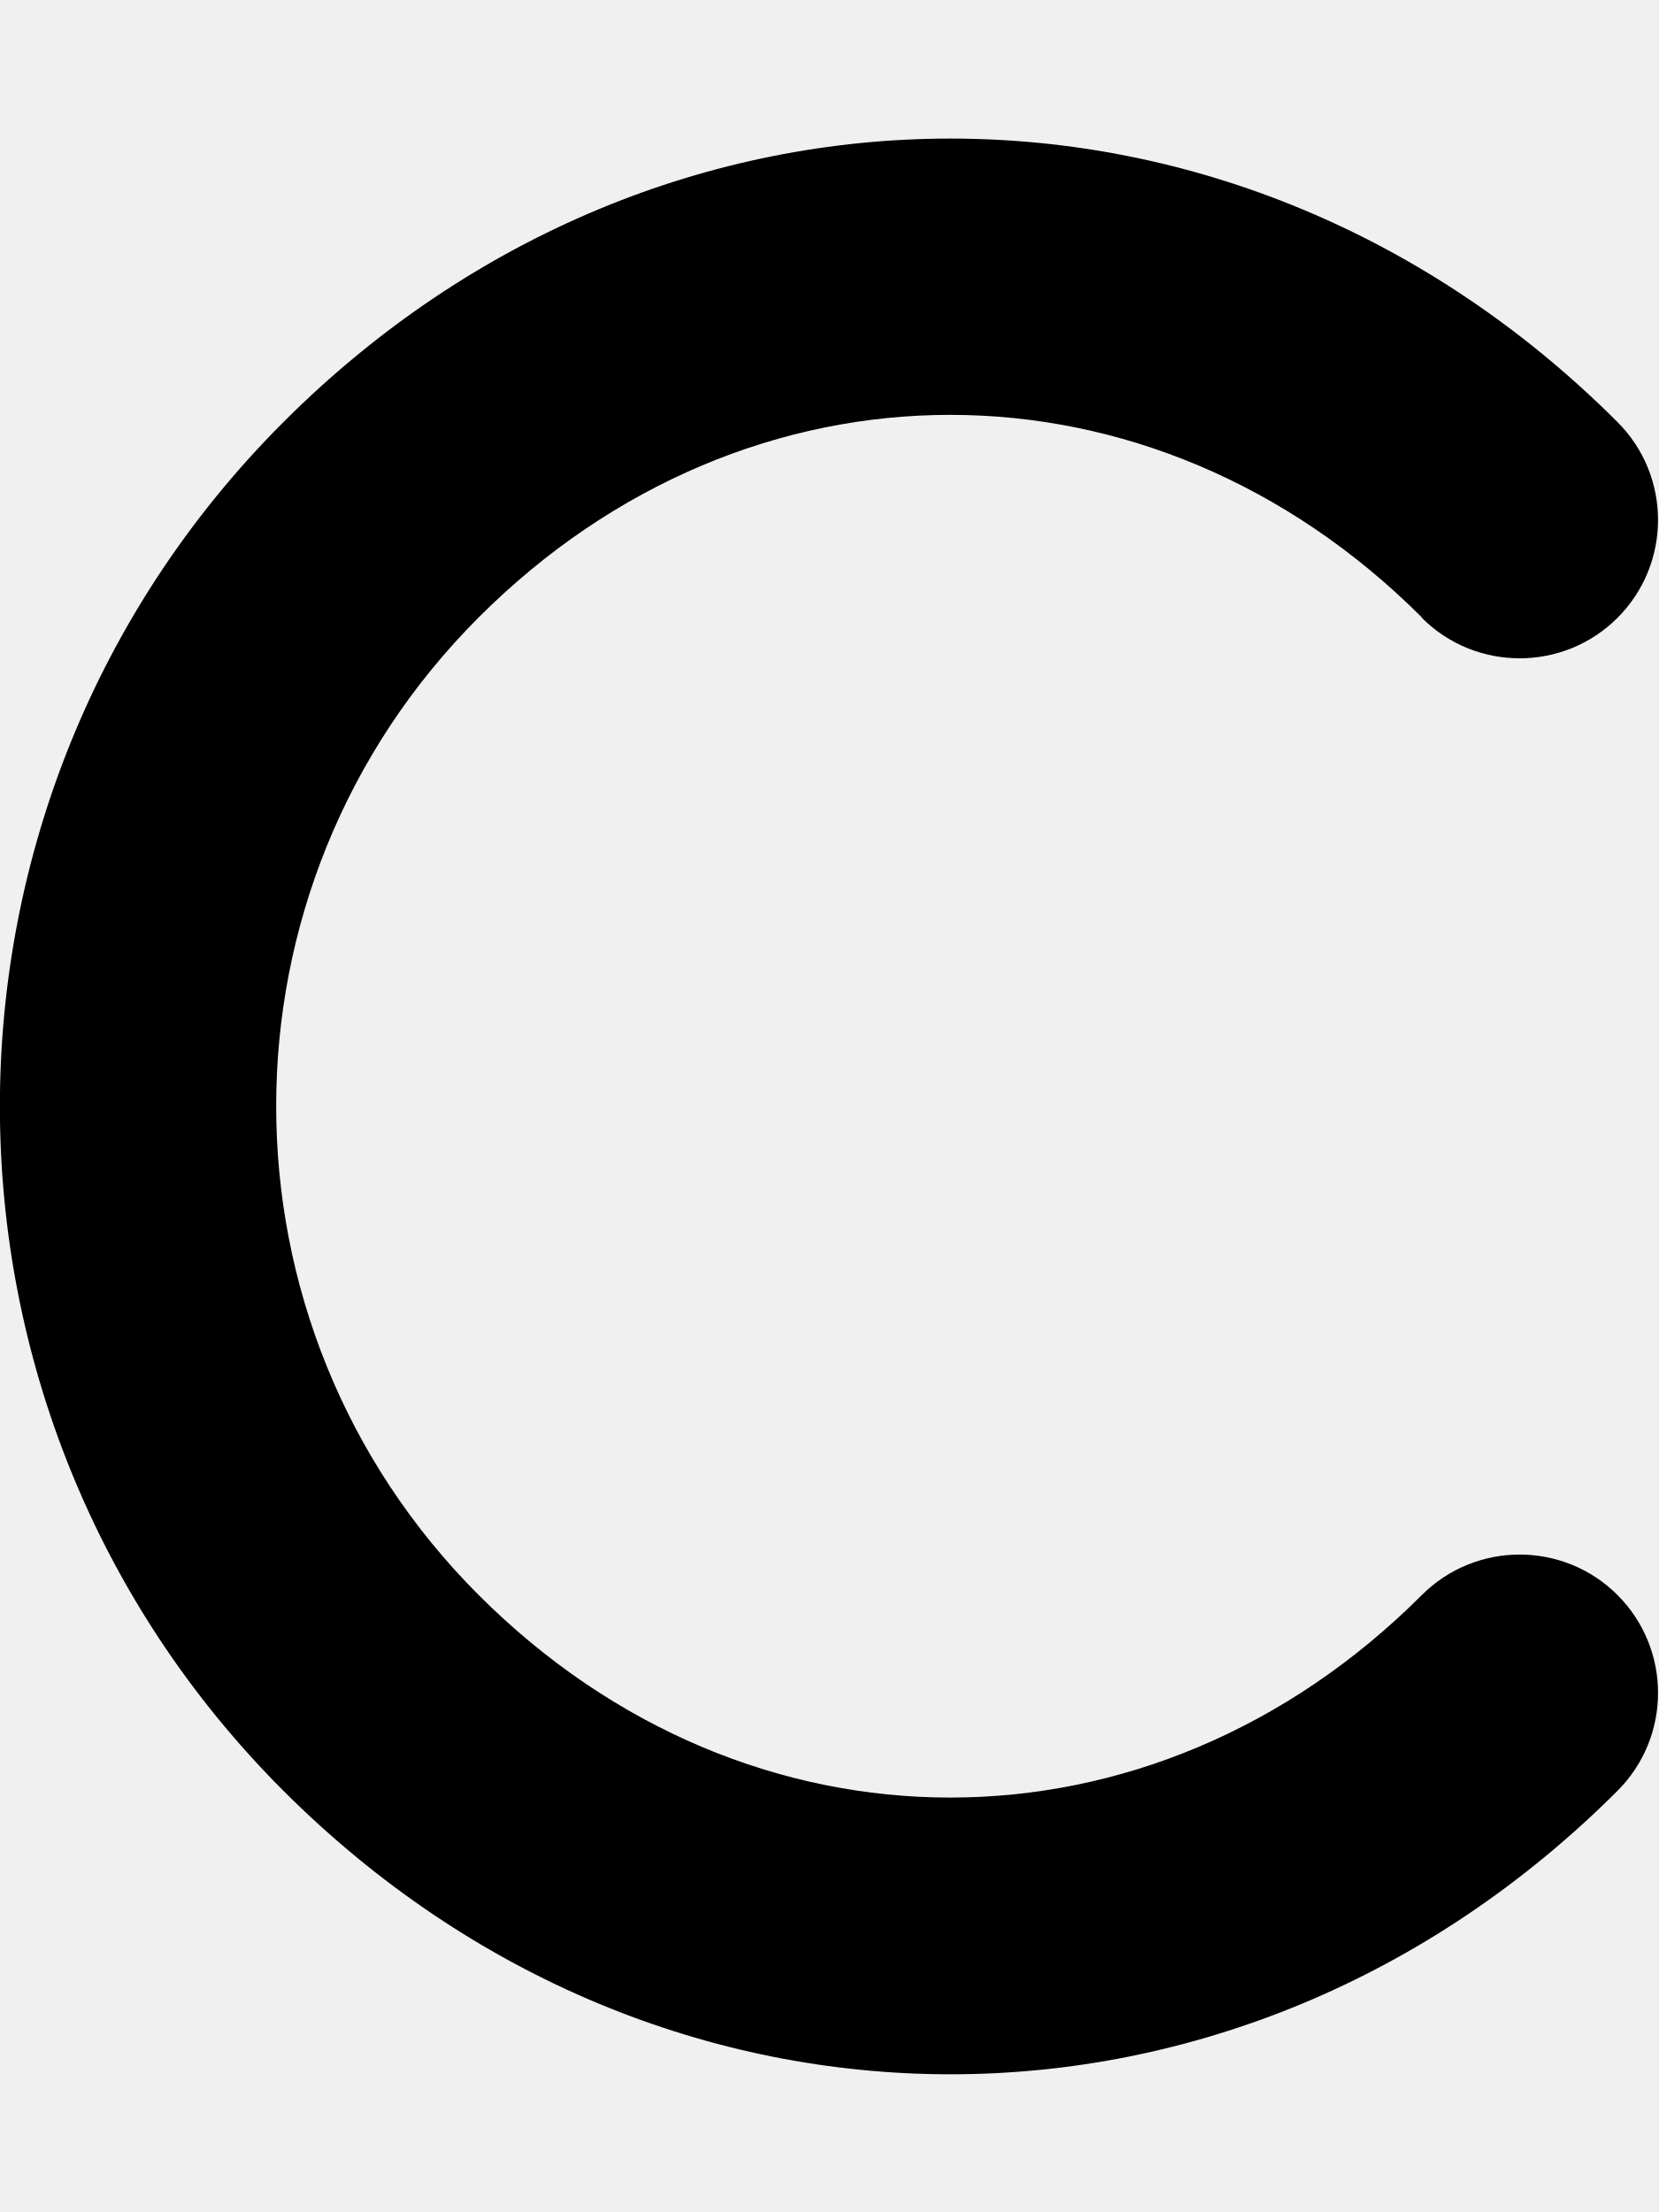
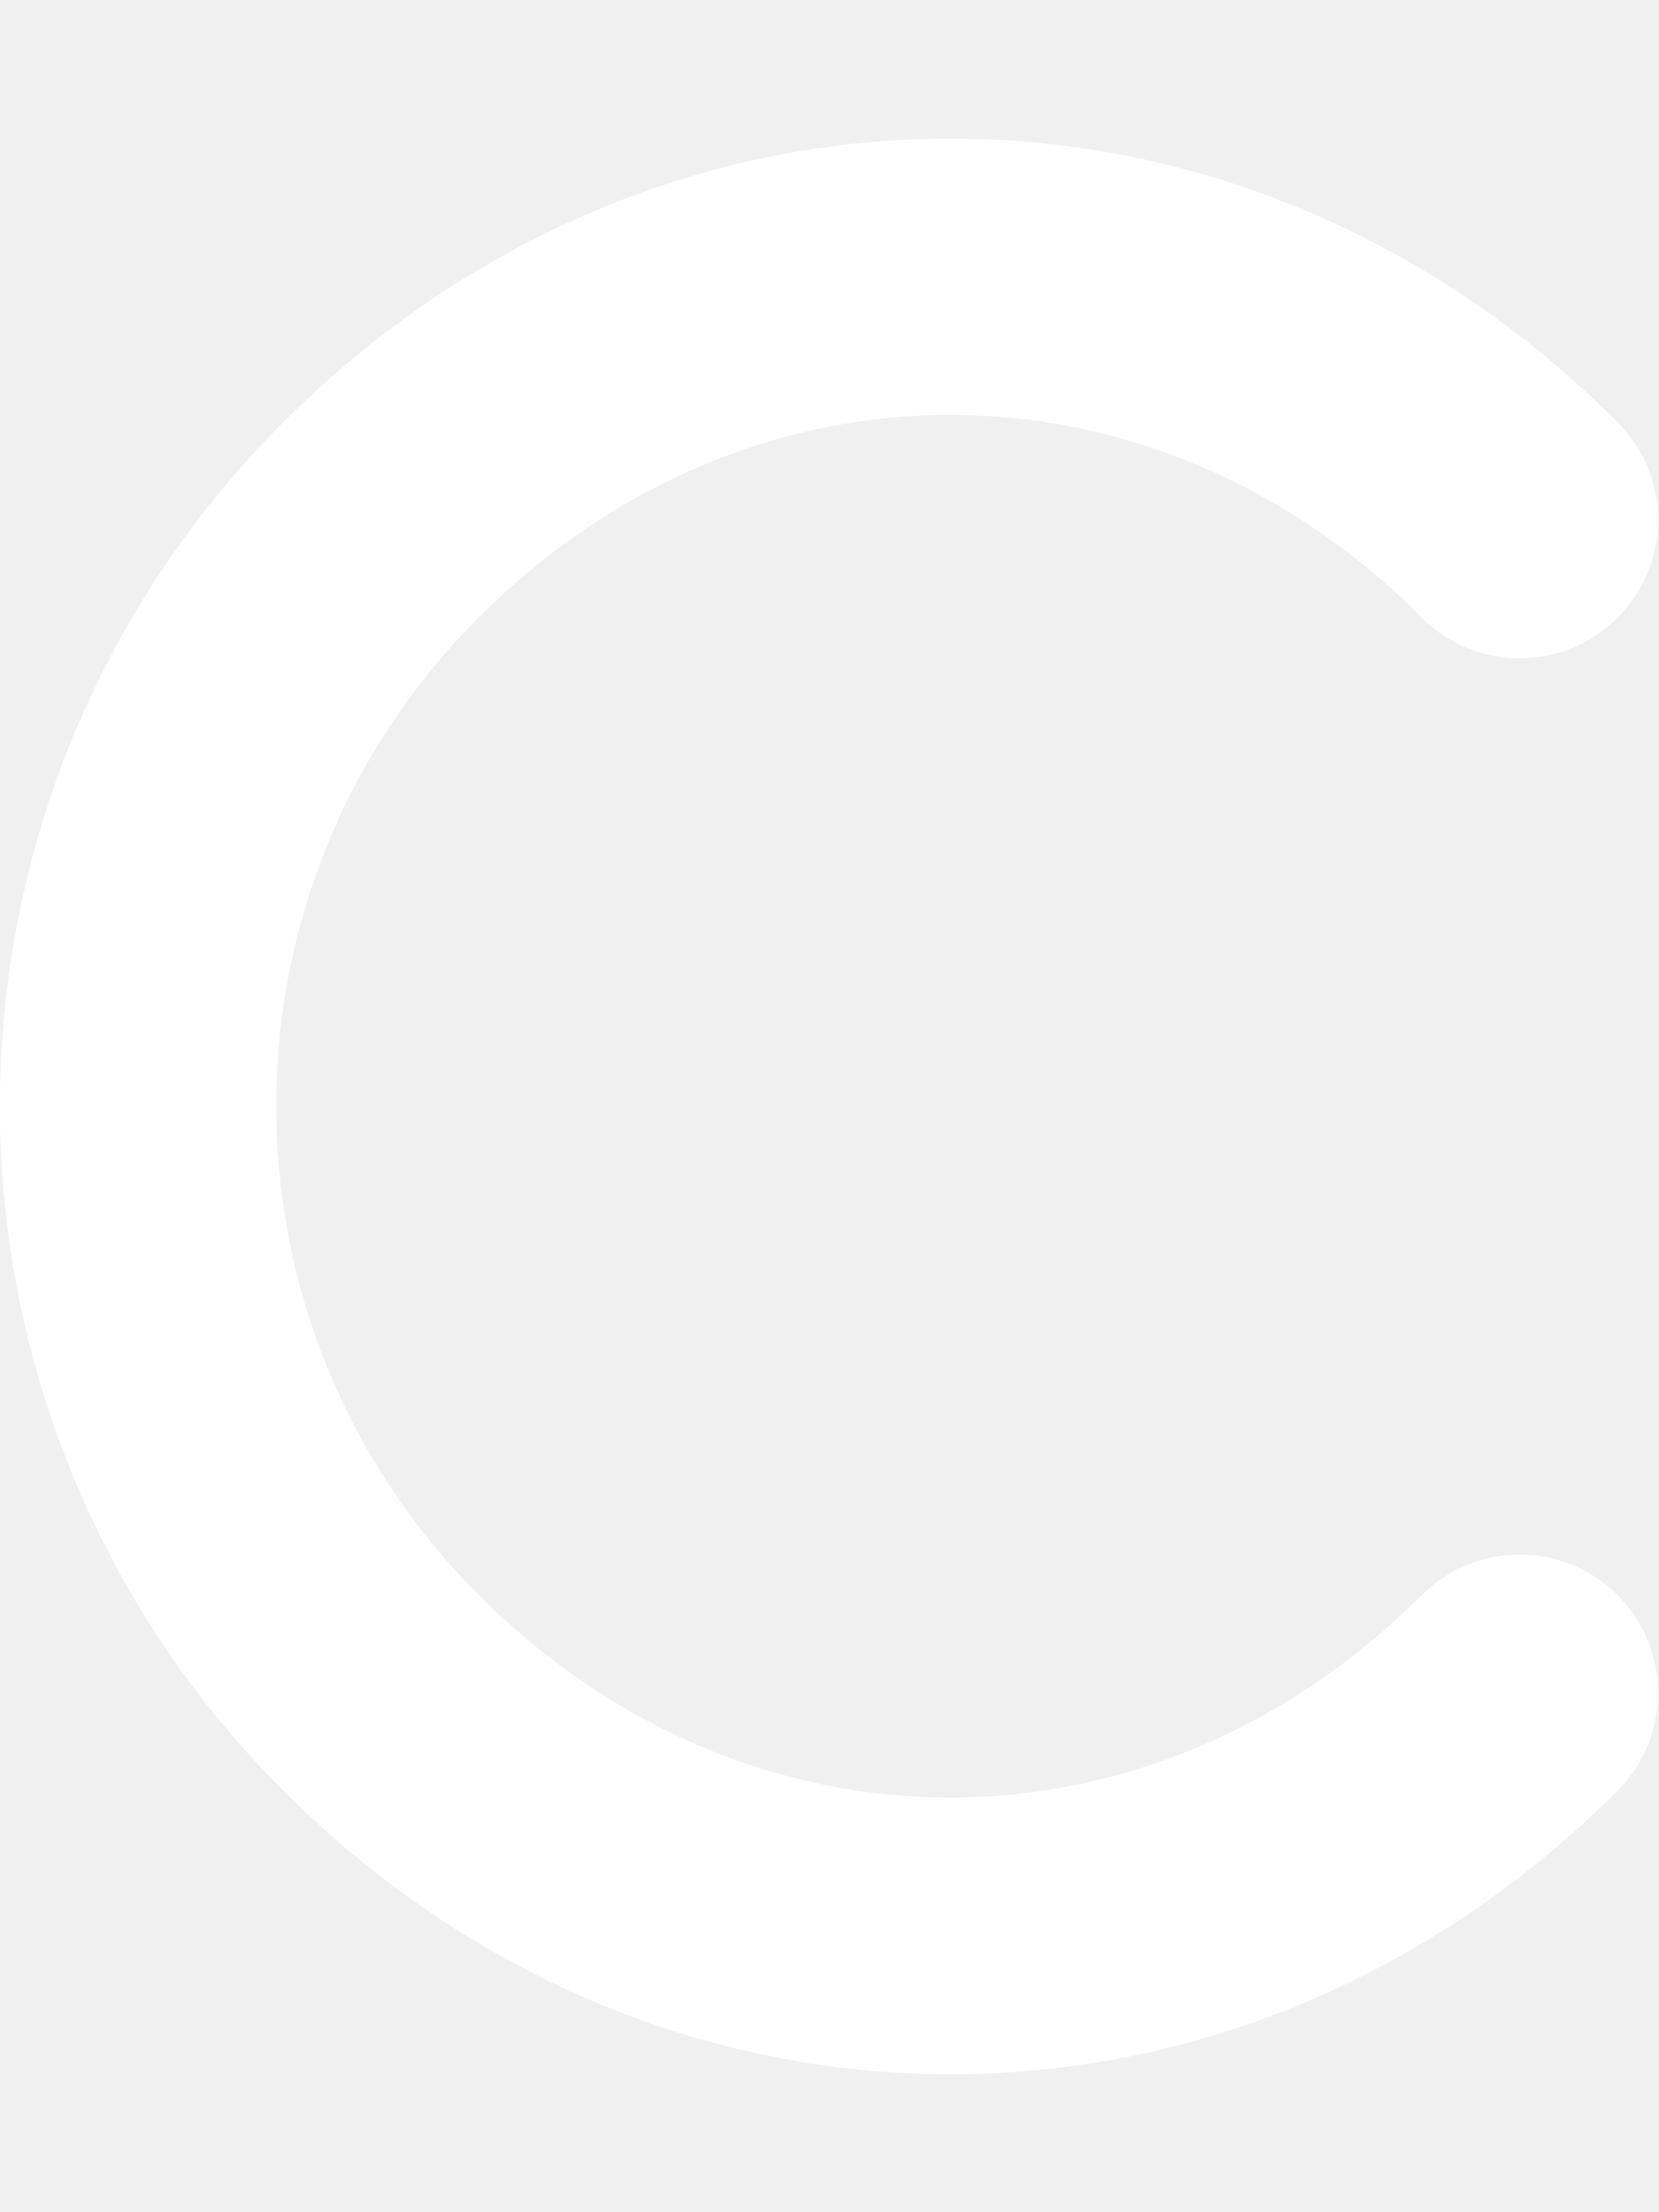
<svg xmlns="http://www.w3.org/2000/svg" viewBox="0 0 384 512">
-   <path d="M329.1 142.9c-62.5-62.5-155.8-62.5-218.3 0s-62.5 163.8 0 226.3s155.8 62.5 218.3 0c12.5-12.5 32.8-12.5 45.3 0s12.5 32.8 0 45.3c-87.5 87.5-221.3 87.5-308.8 0s-87.5-229.3 0-316.8s221.3-87.5 308.8 0c12.5 12.5 12.5 32.8 0 45.3s-32.8 12.5-45.3 0z" />
+   <path fill="#ffffff" d="M329.1 142.9c-62.5-62.5-155.8-62.5-218.3 0s-62.5 163.8 0 226.3s155.8 62.5 218.3 0c12.5-12.5 32.8-12.5 45.3 0s12.5 32.8 0 45.3c-87.5 87.5-221.3 87.5-308.8 0s-87.5-229.3 0-316.8s221.3-87.5 308.8 0c12.5 12.5 12.5 32.8 0 45.3s-32.8 12.5-45.3 0z" />
</svg>
